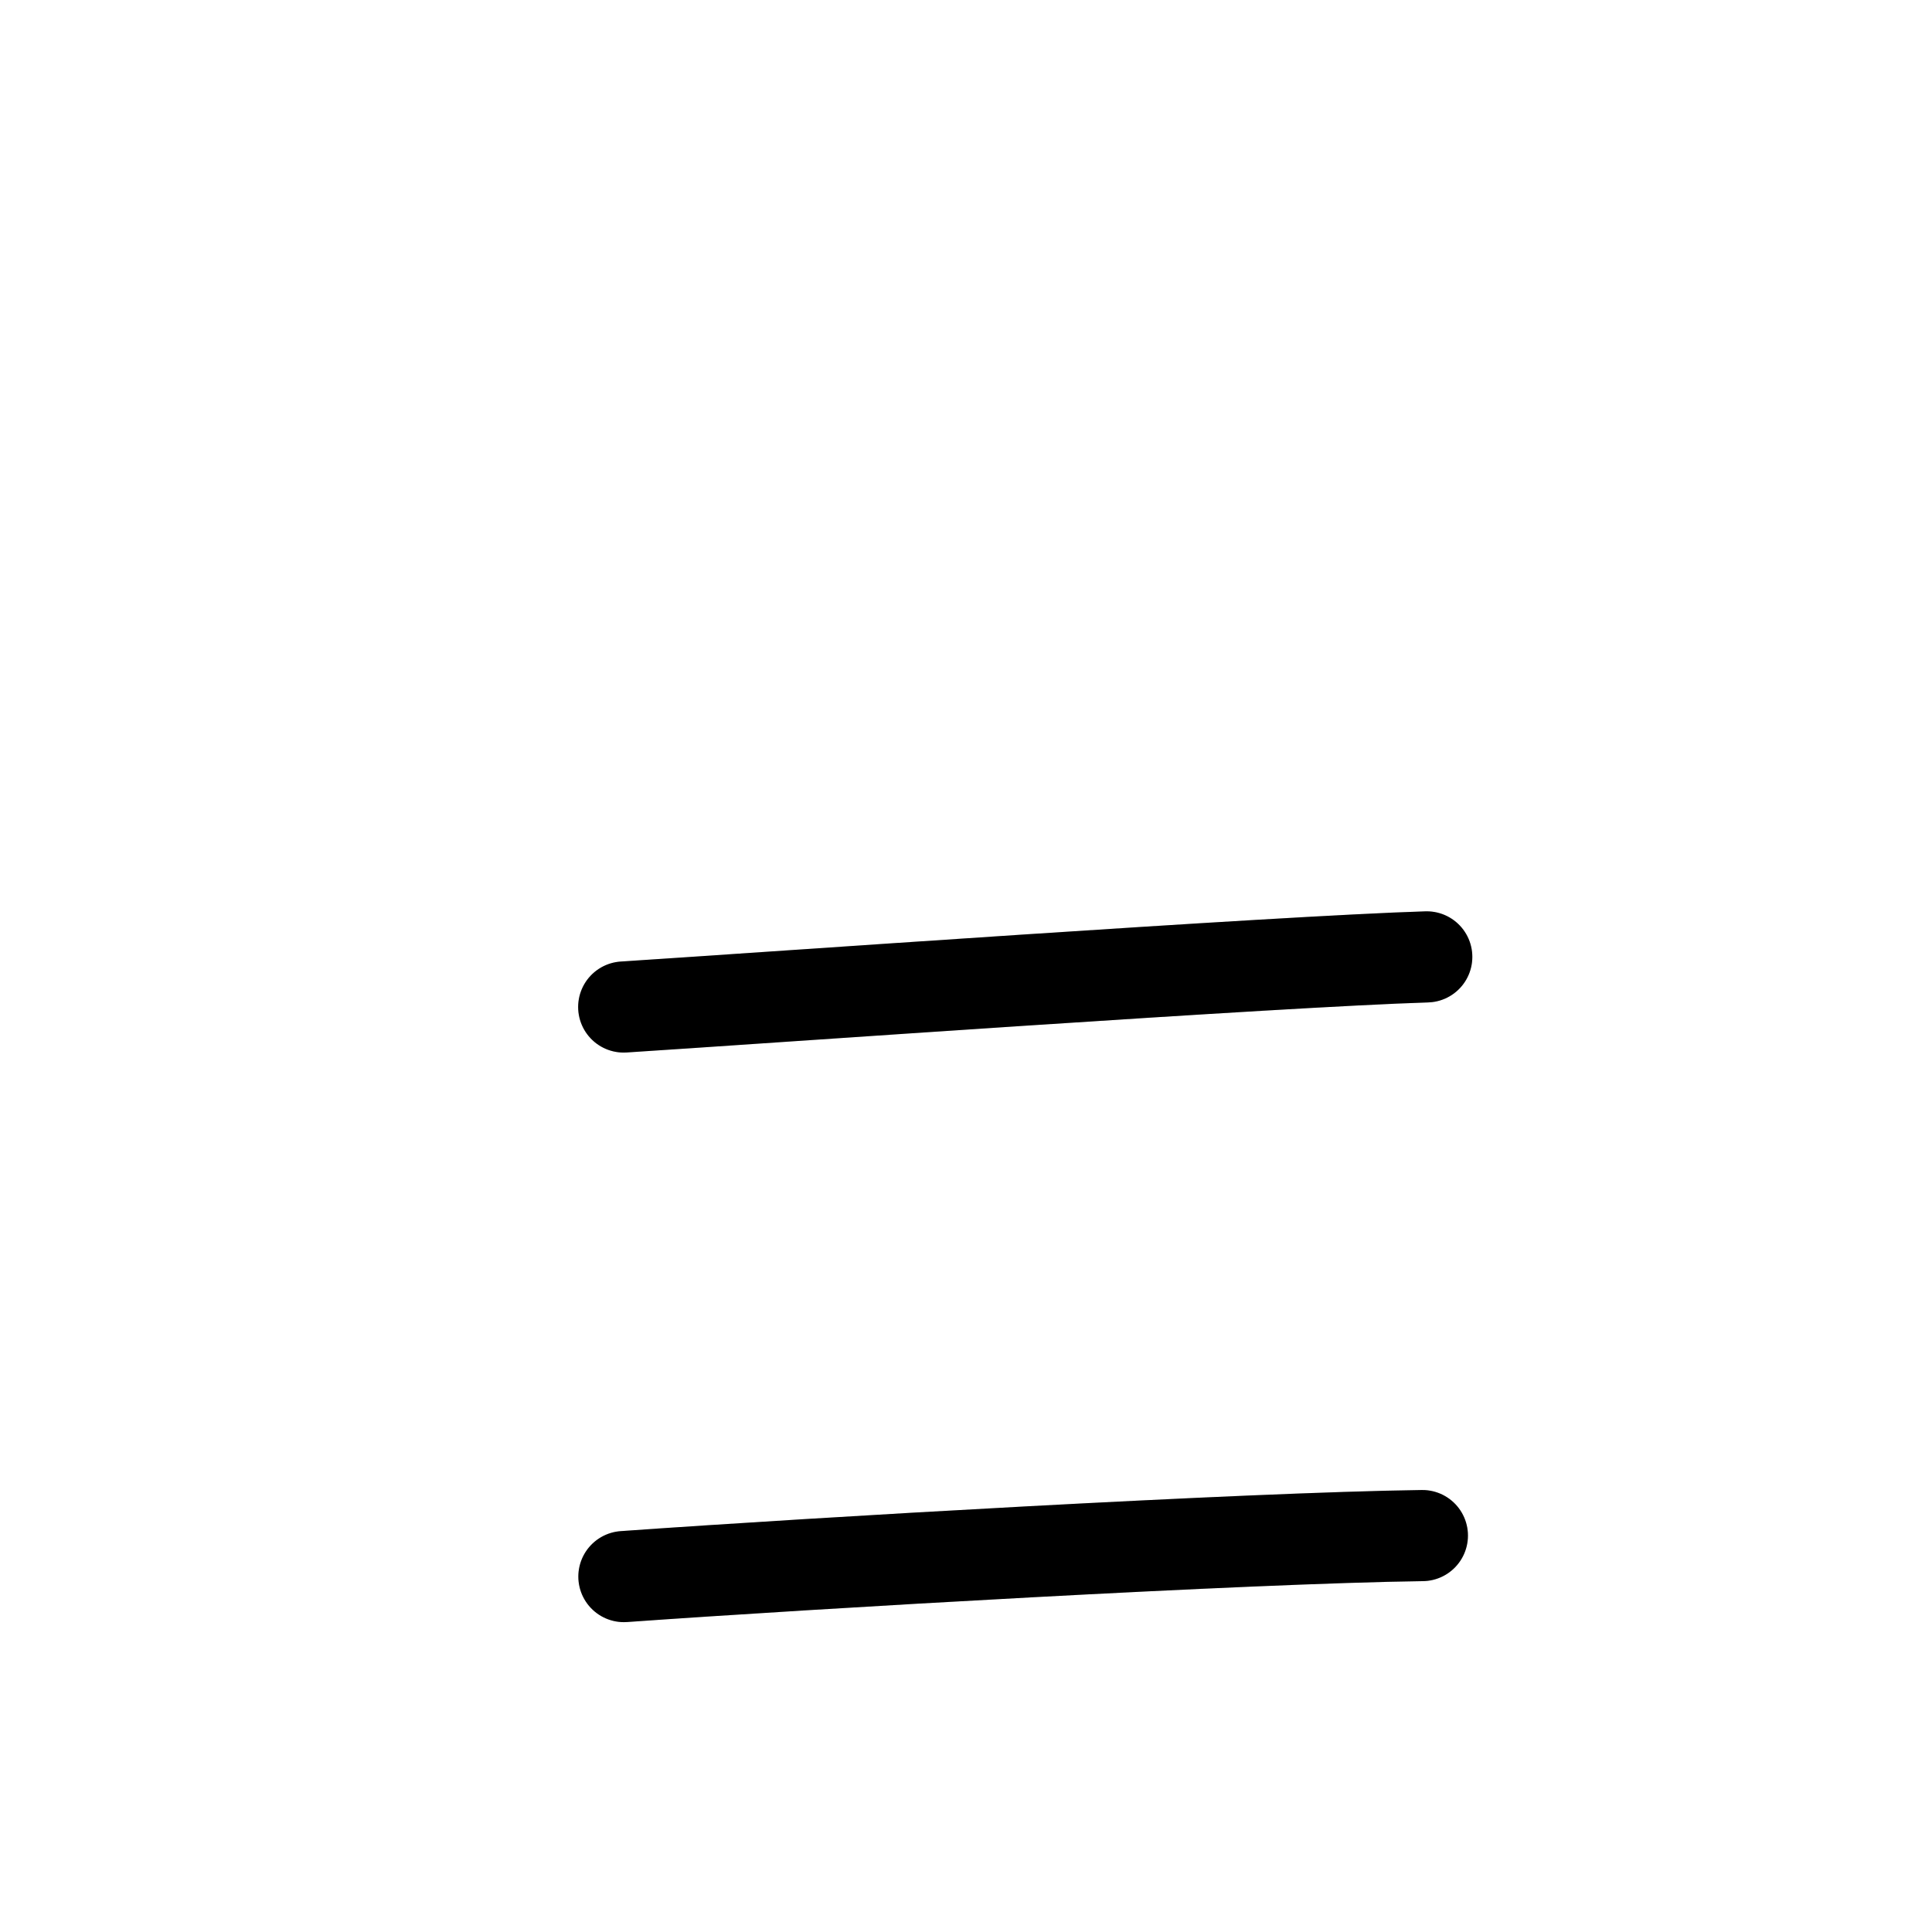
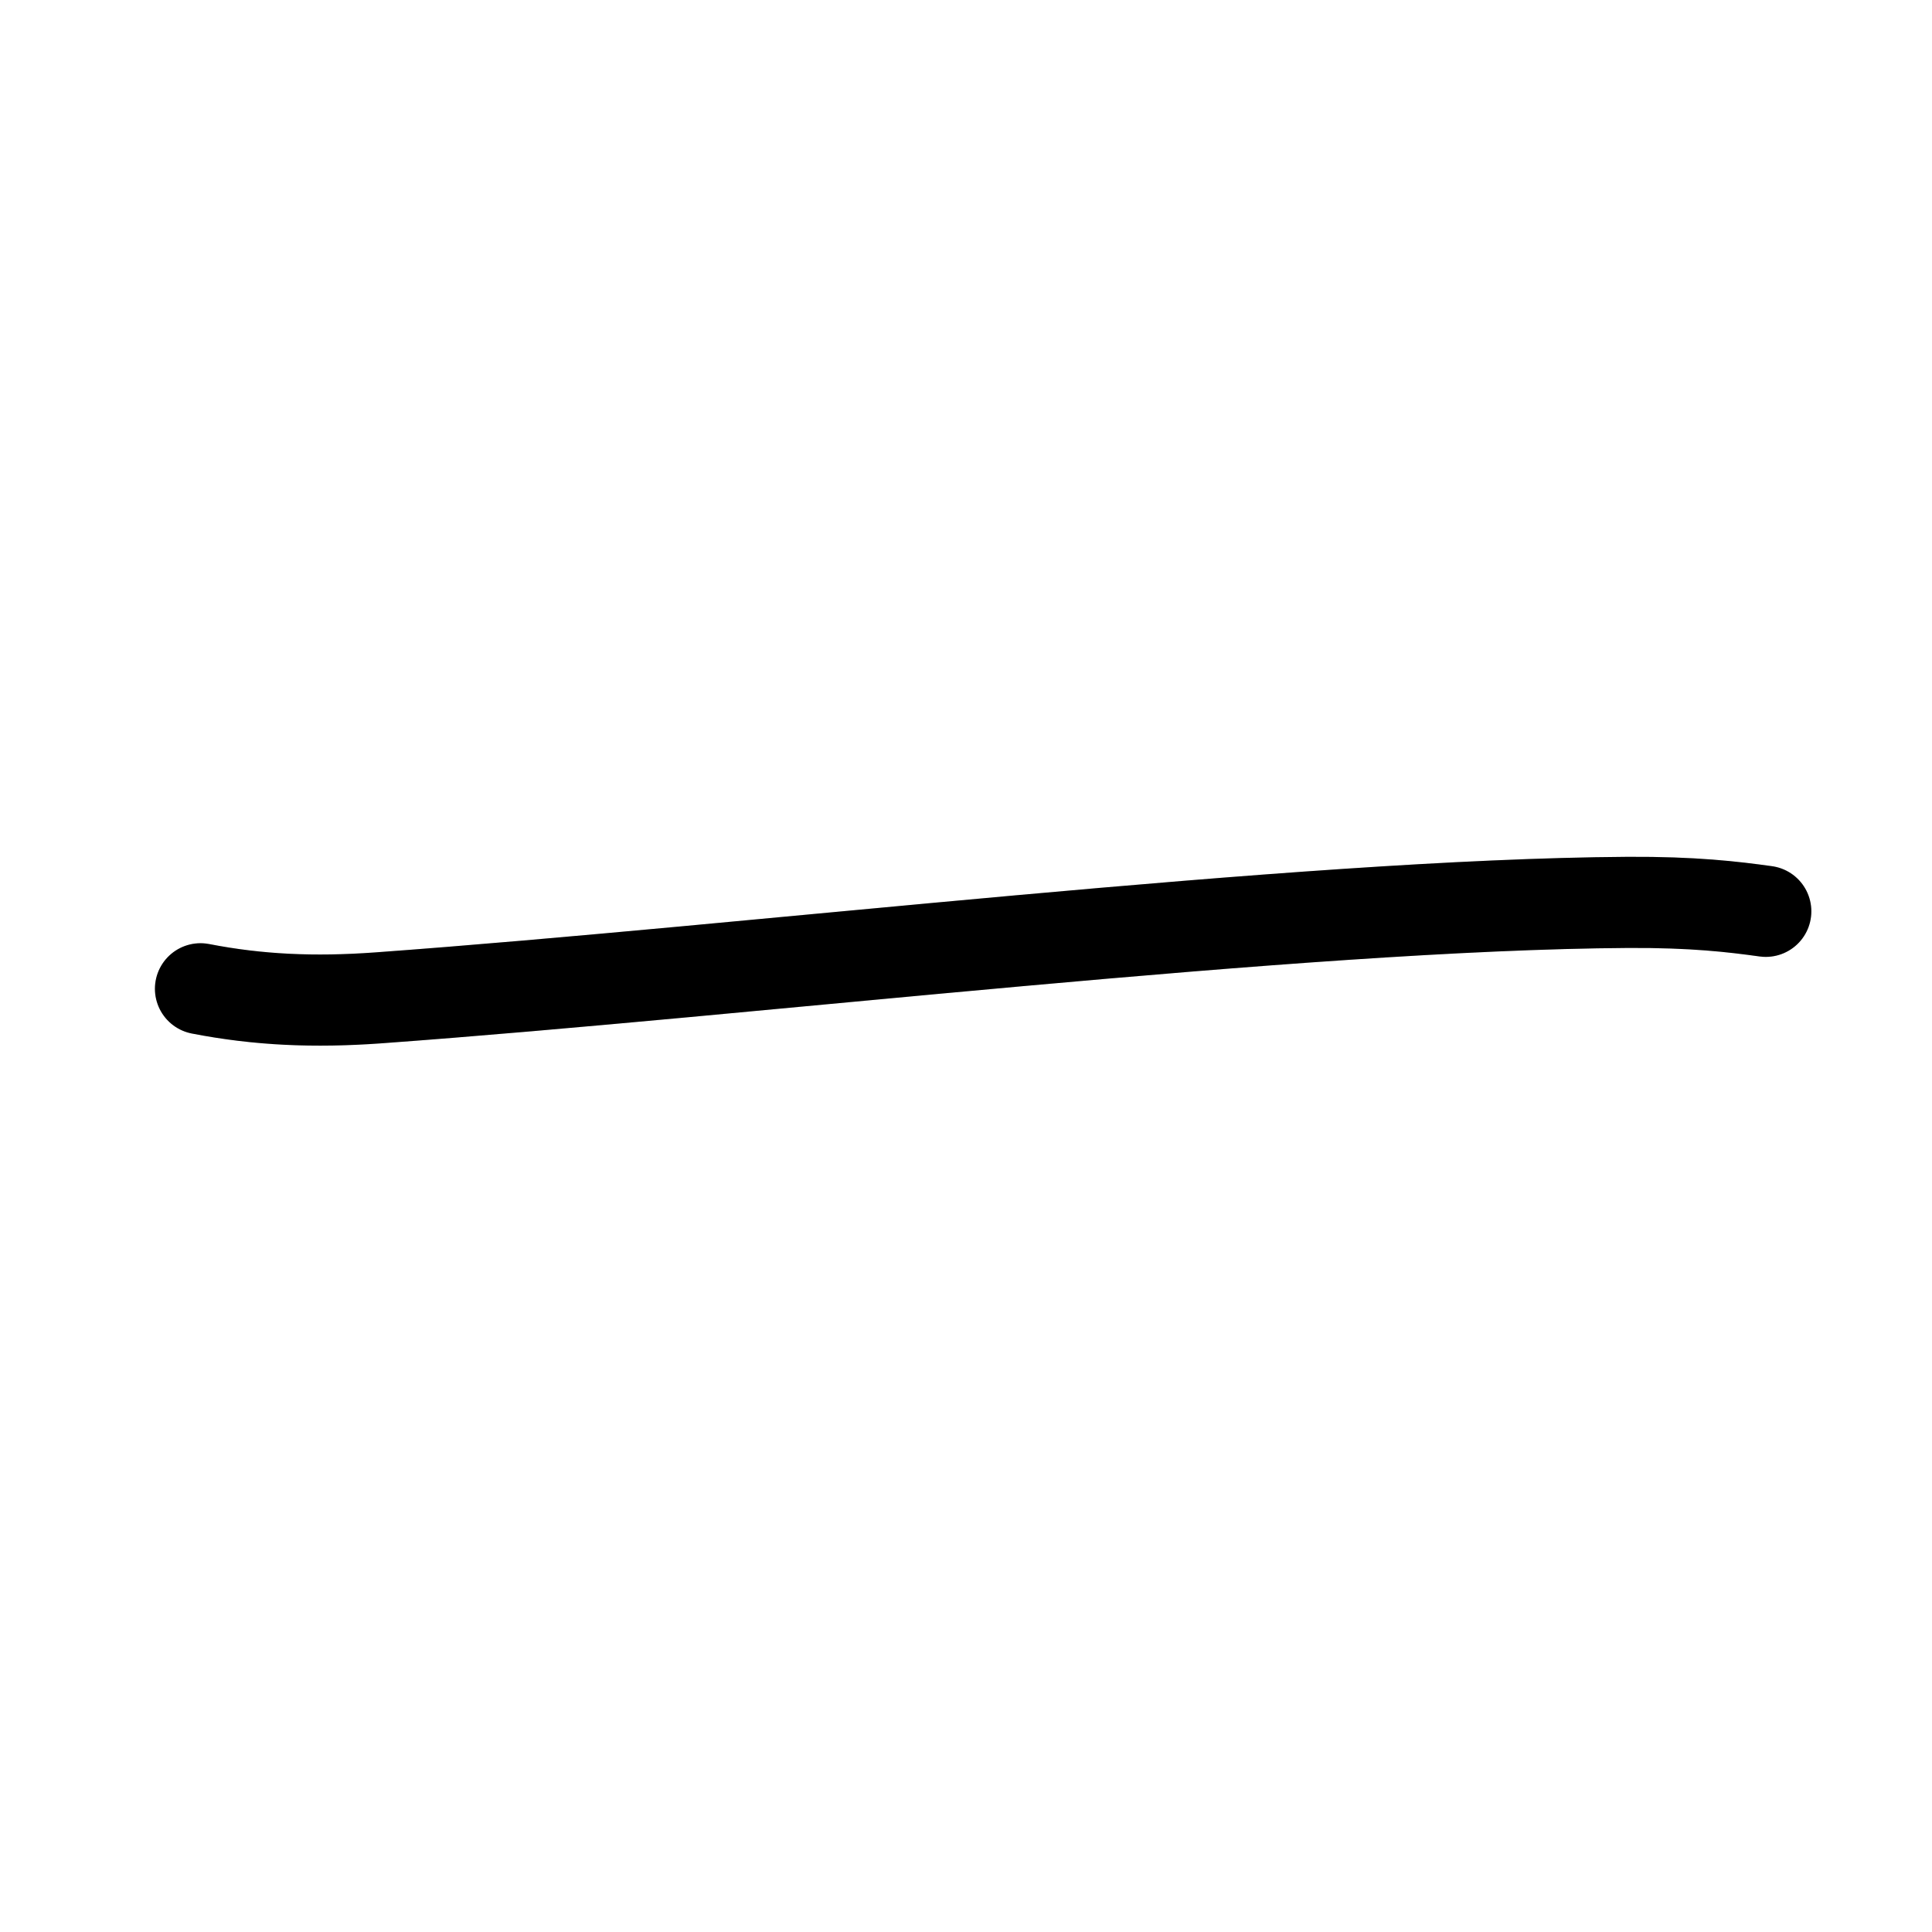
- <svg xmlns="http://www.w3.org/2000/svg" version="1.1" xml:space="preserve" height="106" width="106" viewBox="0 0 106 106" id="kvg-065e5" class="kanjivg">
+ <svg xmlns="http://www.w3.org/2000/svg" class="kanjivg" id="horizontal-line" viewBox="0 0 106 106" width="106" height="106" xml:space="preserve" version="1.1" baseProfile="full">
  <defs>
-     <style type="text/css">
-       path.black{fill:none;stroke:black;stroke-width:5;stroke-linecap:round;stroke-linejoin:round;}path.grey{fill:none;stroke:#ddd;stroke-width:5;stroke-linecap:round;stroke-linejoin:round;}path.stroke{fill:none;stroke:black;stroke-width:5;stroke-linecap:round;stroke-linejoin:round;}text{font-size:16px;font-family:Segoe UI Symbol,Cambria Math,DejaVu Sans,Symbola,Quivira,STIX,Code2000;-webkit-touch-callout:none;cursor:pointer;-webkit-user-select:none;-khtml-user-select:none;-moz-user-select:none;-ms-user-select:none;user-select: none;}text:hover{color:#777;}#reset{font-weight:bold;}
-     </style>
-     <marker style="overflow:visible" markerHeight="8" markerWidth="8" id="markerStart">
-       <circle style="stroke:none;fill:red;fill-opacity:0.5" r="1.5" cy="0" cx="0" />
+     <style type="text/css">path.black{fill:none;stroke:black;stroke-width:5;stroke-linecap:round;stroke-linejoin:round;}path.grey{fill:none;stroke:#ddd;stroke-width:5;stroke-linecap:round;stroke-linejoin:round;}path.stroke{fill:none;stroke:black;stroke-width:5;stroke-linecap:round;stroke-linejoin:round;}text{font-size:16px;font-family:Segoe UI Symbol,Cambria Math,DejaVu Sans,Symbola,Quivira,STIX,Code2000;-webkit-touch-callout:none;cursor:pointer;-webkit-user-select:none;-khtml-user-select:none;-moz-user-select:none;-ms-user-select:none;user-select: none;}text:hover{color:#777;}#reset{font-weight:bold;}</style>
+     <marker id="markerStart" markerWidth="8" markerHeight="8" style="overflow: visible;">
+       <circle cx="0" cy="0" r="1.5" style="stroke: none; fill: red; fill-opacity: 0.5;" />
    </marker>
-     <marker style="overflow:visible" id="markerEnd">
-       <circle style="stroke:none;fill:blue;fill-opacity:0.5" r="0.8" cy="0" cx="0">
-         
+     <marker id="markerEnd" style="overflow: visible;">
+       <circle cx="0" cy="0" r="0.8" style="stroke: none; fill: blue; fill-opacity: 0.5;">
+         <animate attributeName="opacity" from="1" to="0" dur="3s" repeatCount="indefinite" />
      </circle>
    </marker>
  </defs>
-   <path d="M34.22,55.25c7.78-0.5,35.9-2.5,44.06-2.75" class="grey" />
-   <path d="M34.23,86.5c10.52-0.75,34.15-2.12,43.81-2.25" class="grey" />
-   <path stroke-dasharray="150" d="M34.22,55.25c7.78-0.5,35.9-2.5,44.06-2.75" class="stroke">
-     
-     
-   </path>
-   <path stroke-dasharray="150" d="M34.23,86.5c10.52-0.75,34.15-2.12,43.81-2.25" class="stroke">
-     
-     
+   <path class="grey" d="M11,54.25c3.19,0.62,6.25,0.75,9.73,0.5c20.64-1.5,50.39-5.12,68.58-5.24c3.6-0.02,5.77,0.24,7.57,0.49" />
+   <path class="stroke" d="M11,54.25c3.19,0.62,6.25,0.75,9.73,0.5c20.64-1.5,50.39-5.12,68.58-5.24c3.6-0.02,5.77,0.24,7.57,0.49" stroke-dasharray="150">
+     <animate attributeName="stroke-dashoffset" from="150" to="0" dur="1.8s" begin="0.0s" fill="freeze" />
  </path>
</svg>
